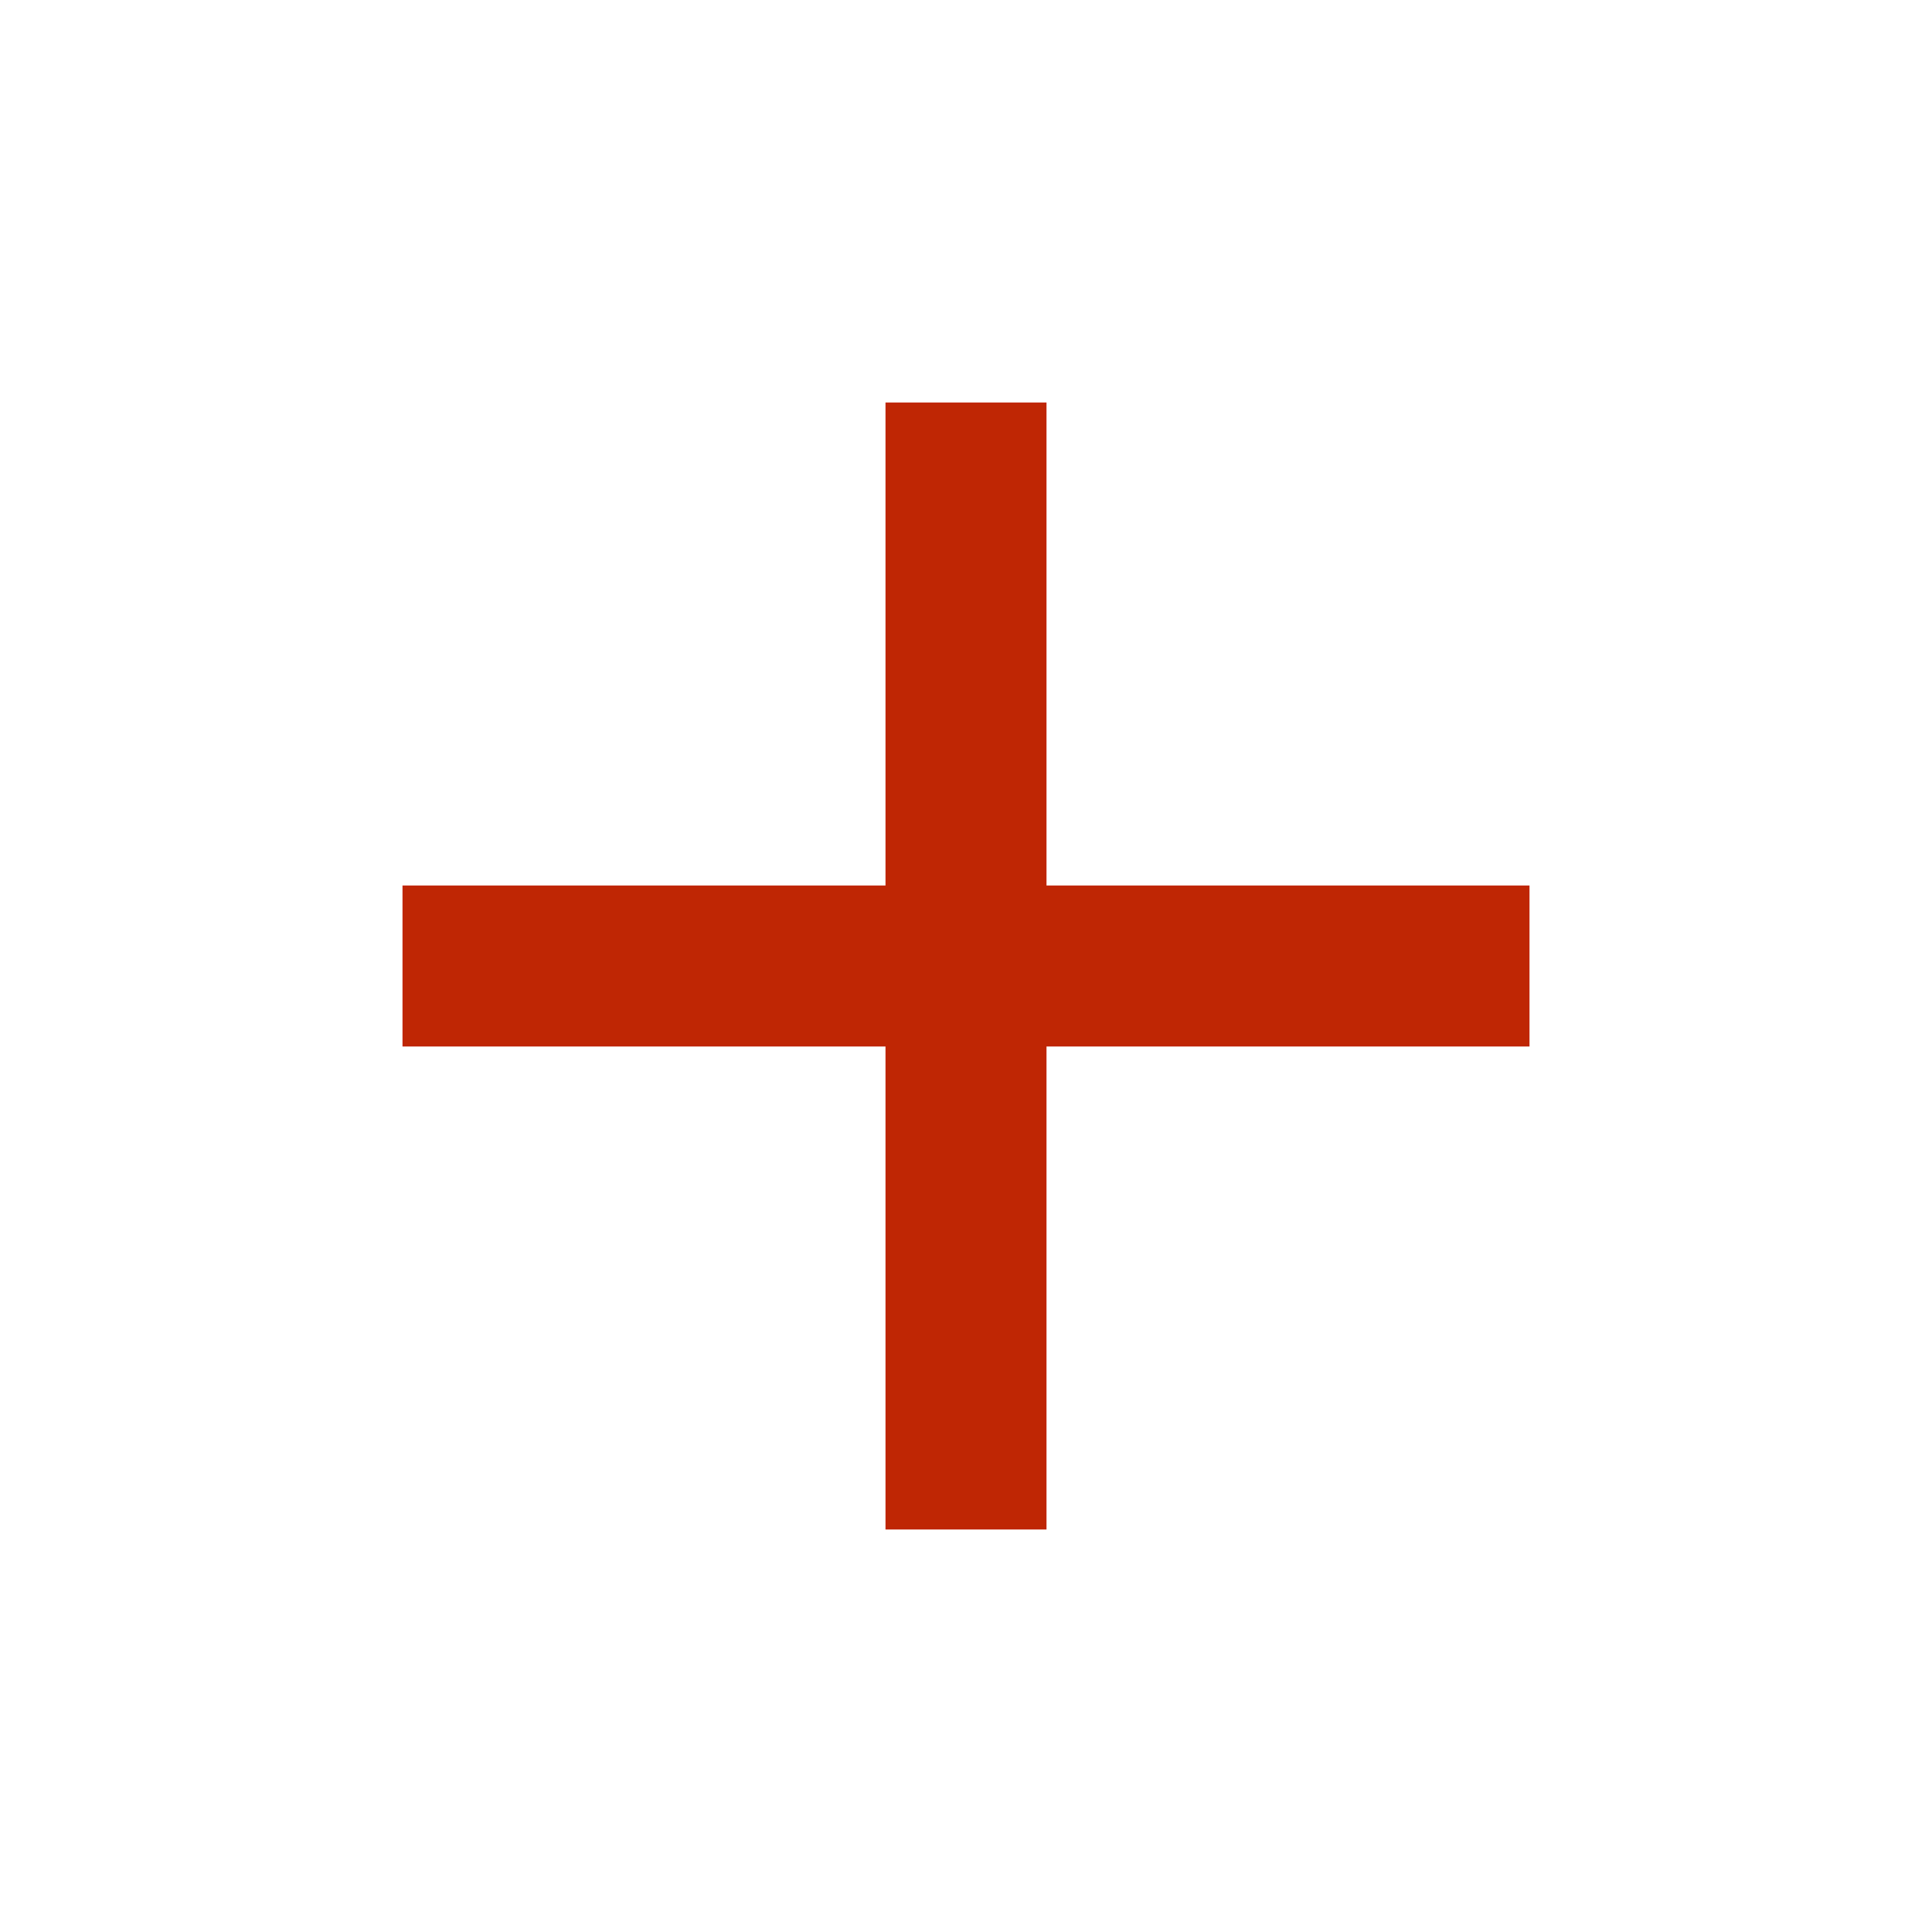
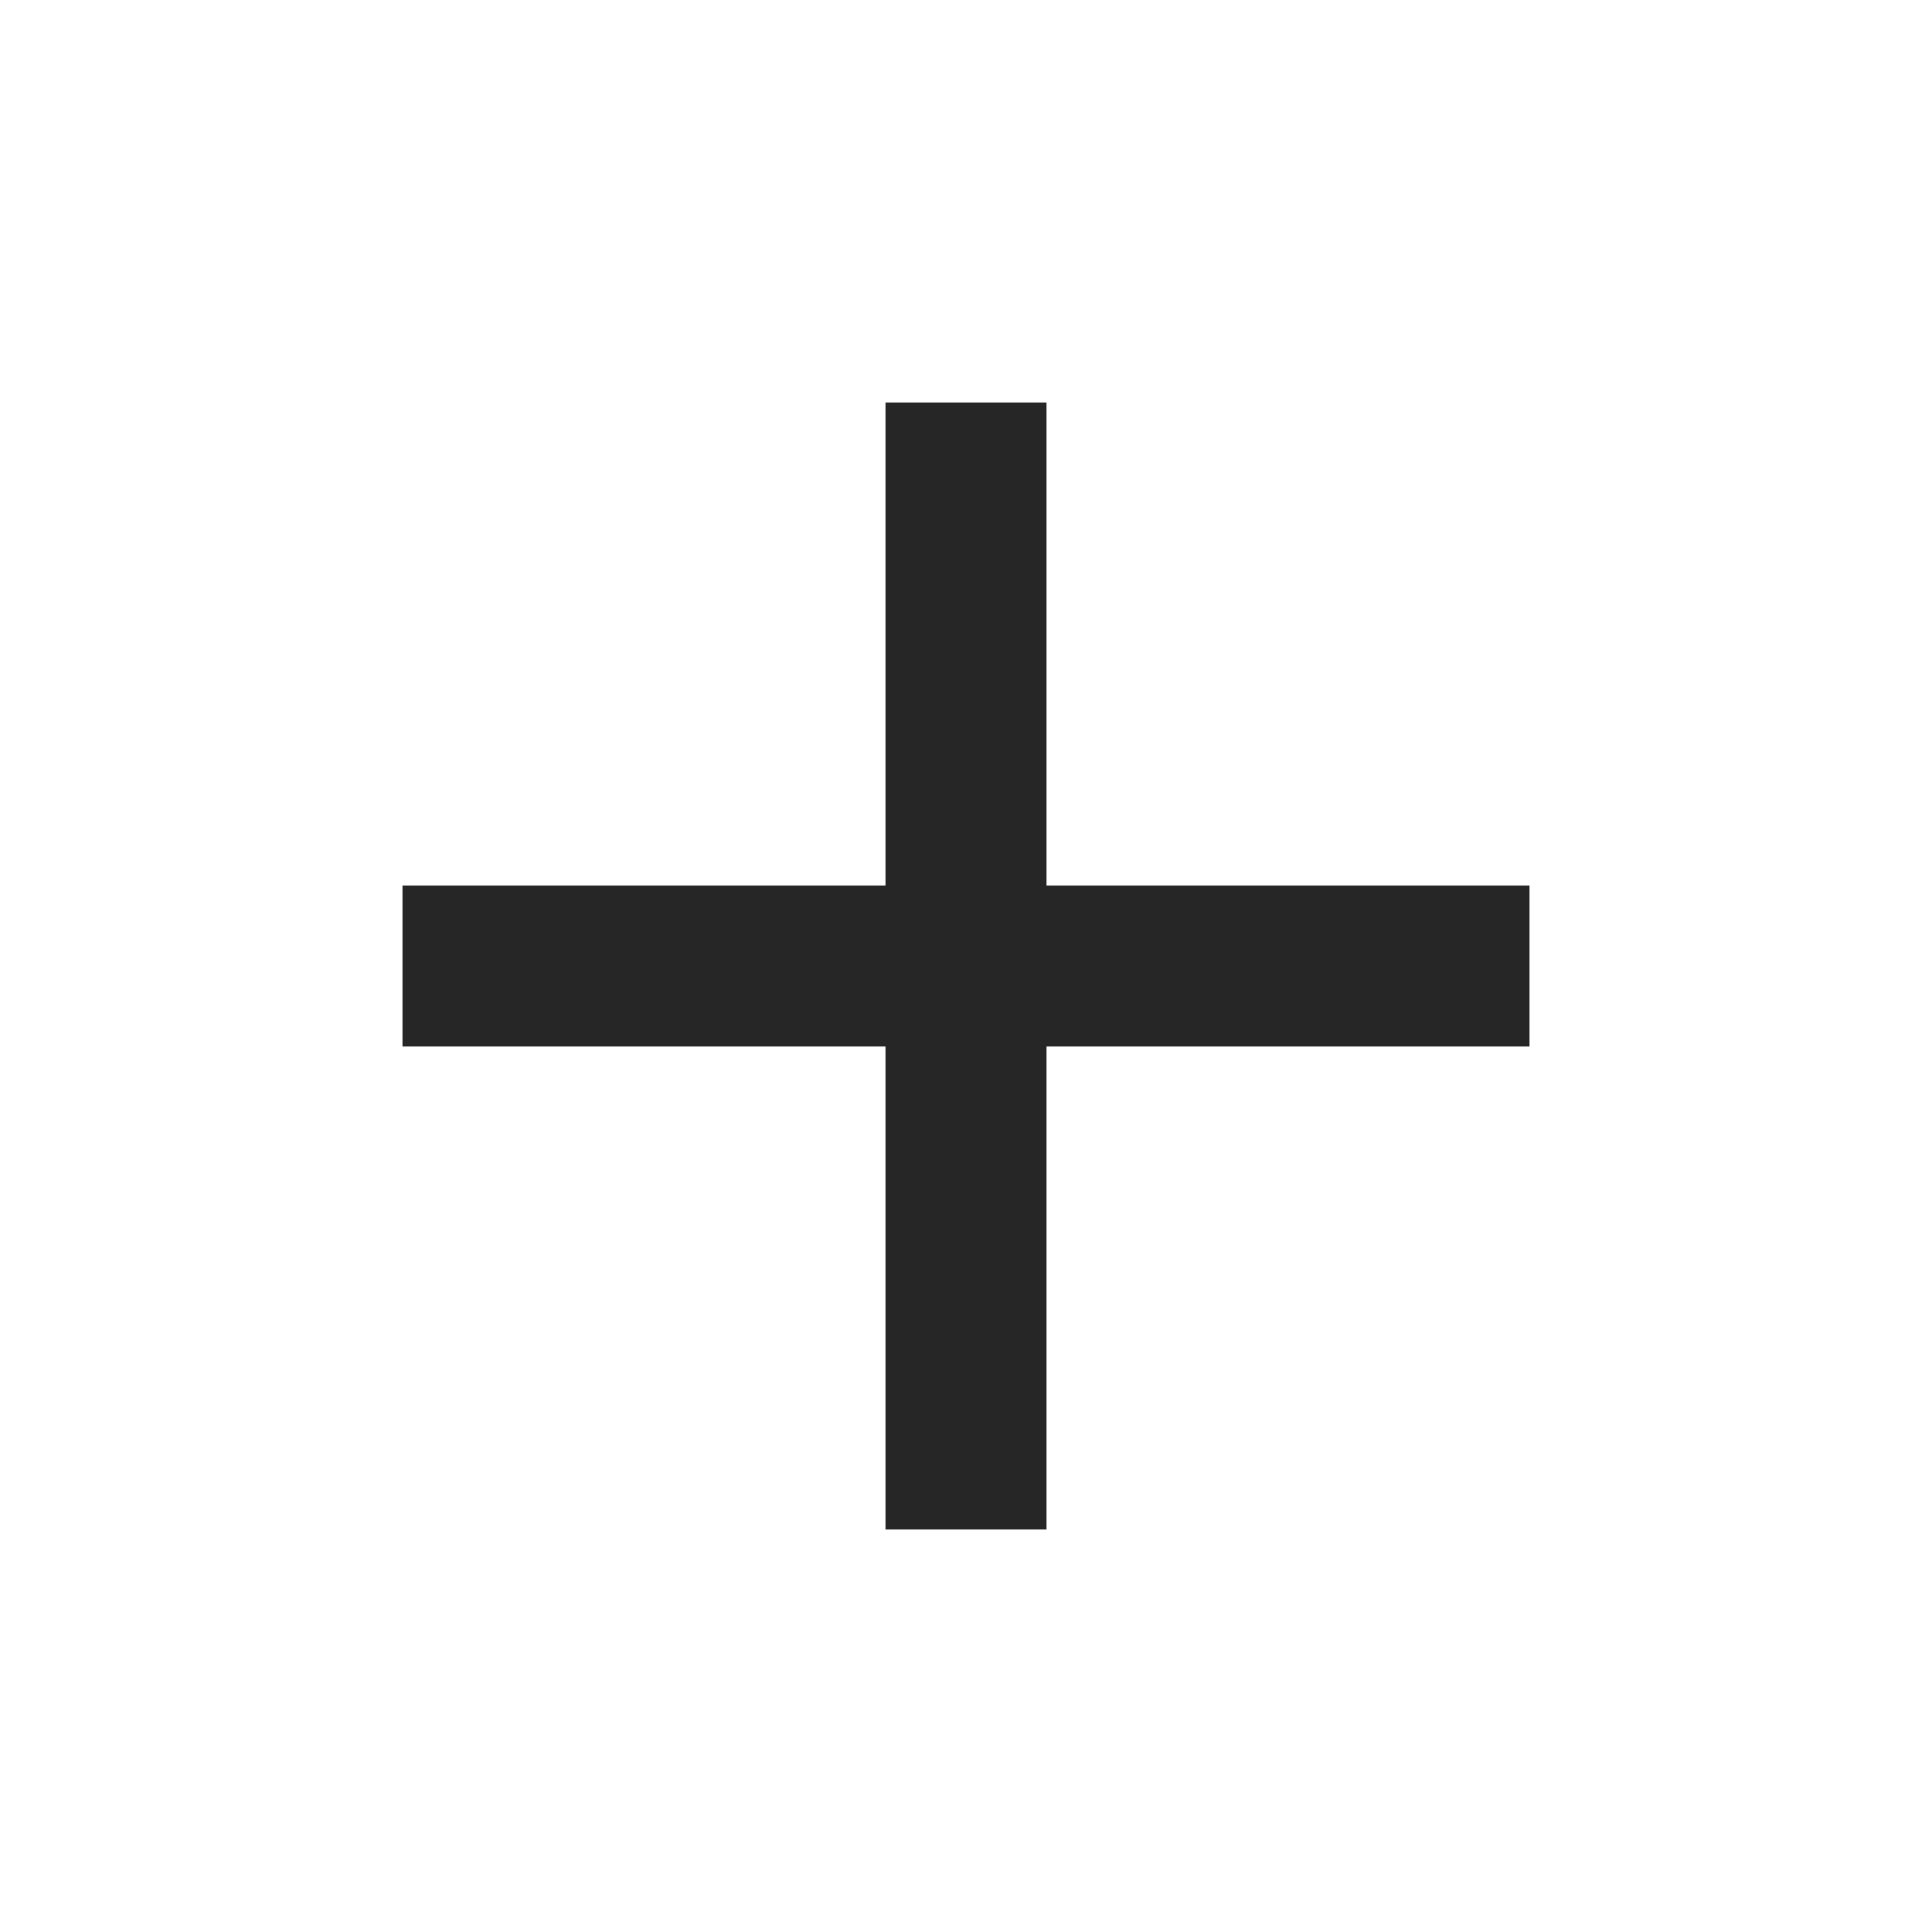
<svg xmlns="http://www.w3.org/2000/svg" width="24" height="24" viewBox="0 0 24 24" fill="none">
  <mask id="mask0_130_1246" style="mask-type:alpha" maskUnits="userSpaceOnUse" x="0" y="0" width="24" height="24">
    <rect width="24" height="24" fill="#D9D9D9" />
  </mask>
  <g mask="url(#mask0_130_1246)">
-     <path d="M11 13H5V11H11V5H13V11H19V13H13V19H11V13Z" fill="#BF2604" />
+     <path d="M11 13H5V11H11V5H13V11H19V13H13V19H11V13Z" fill="rgba(0, 0, 0, 0.85)" />
  </g>
</svg>
